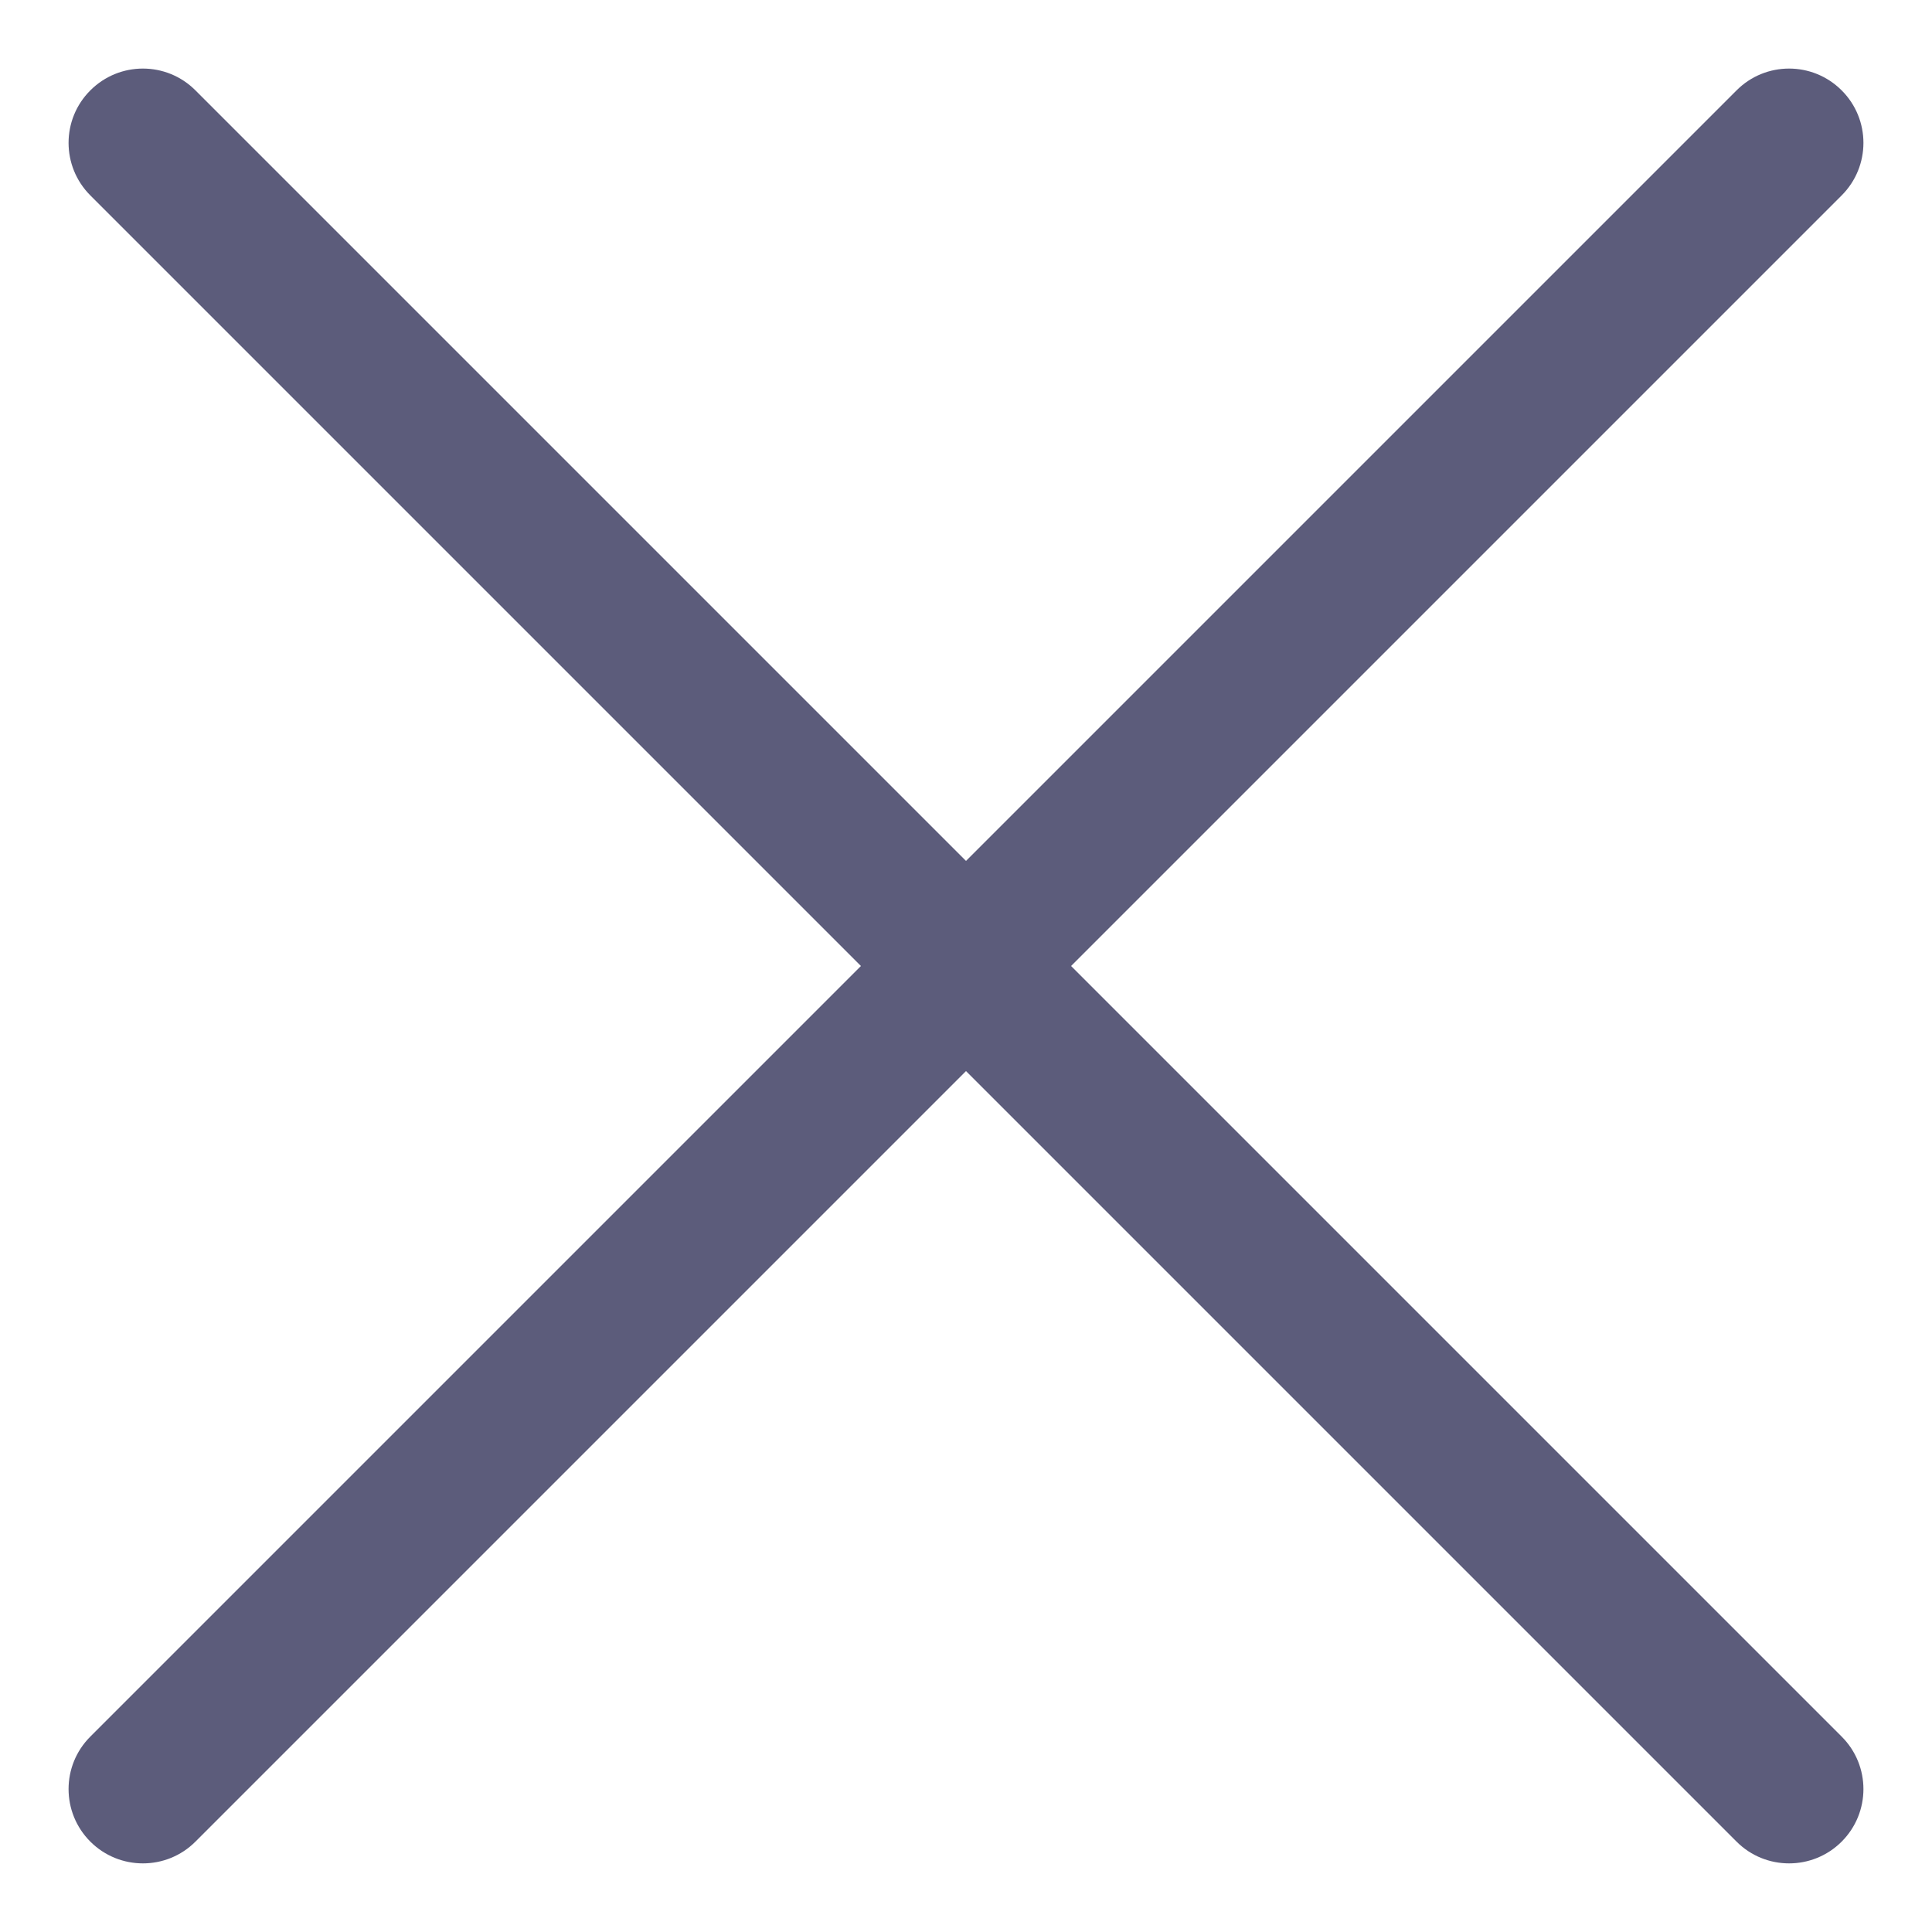
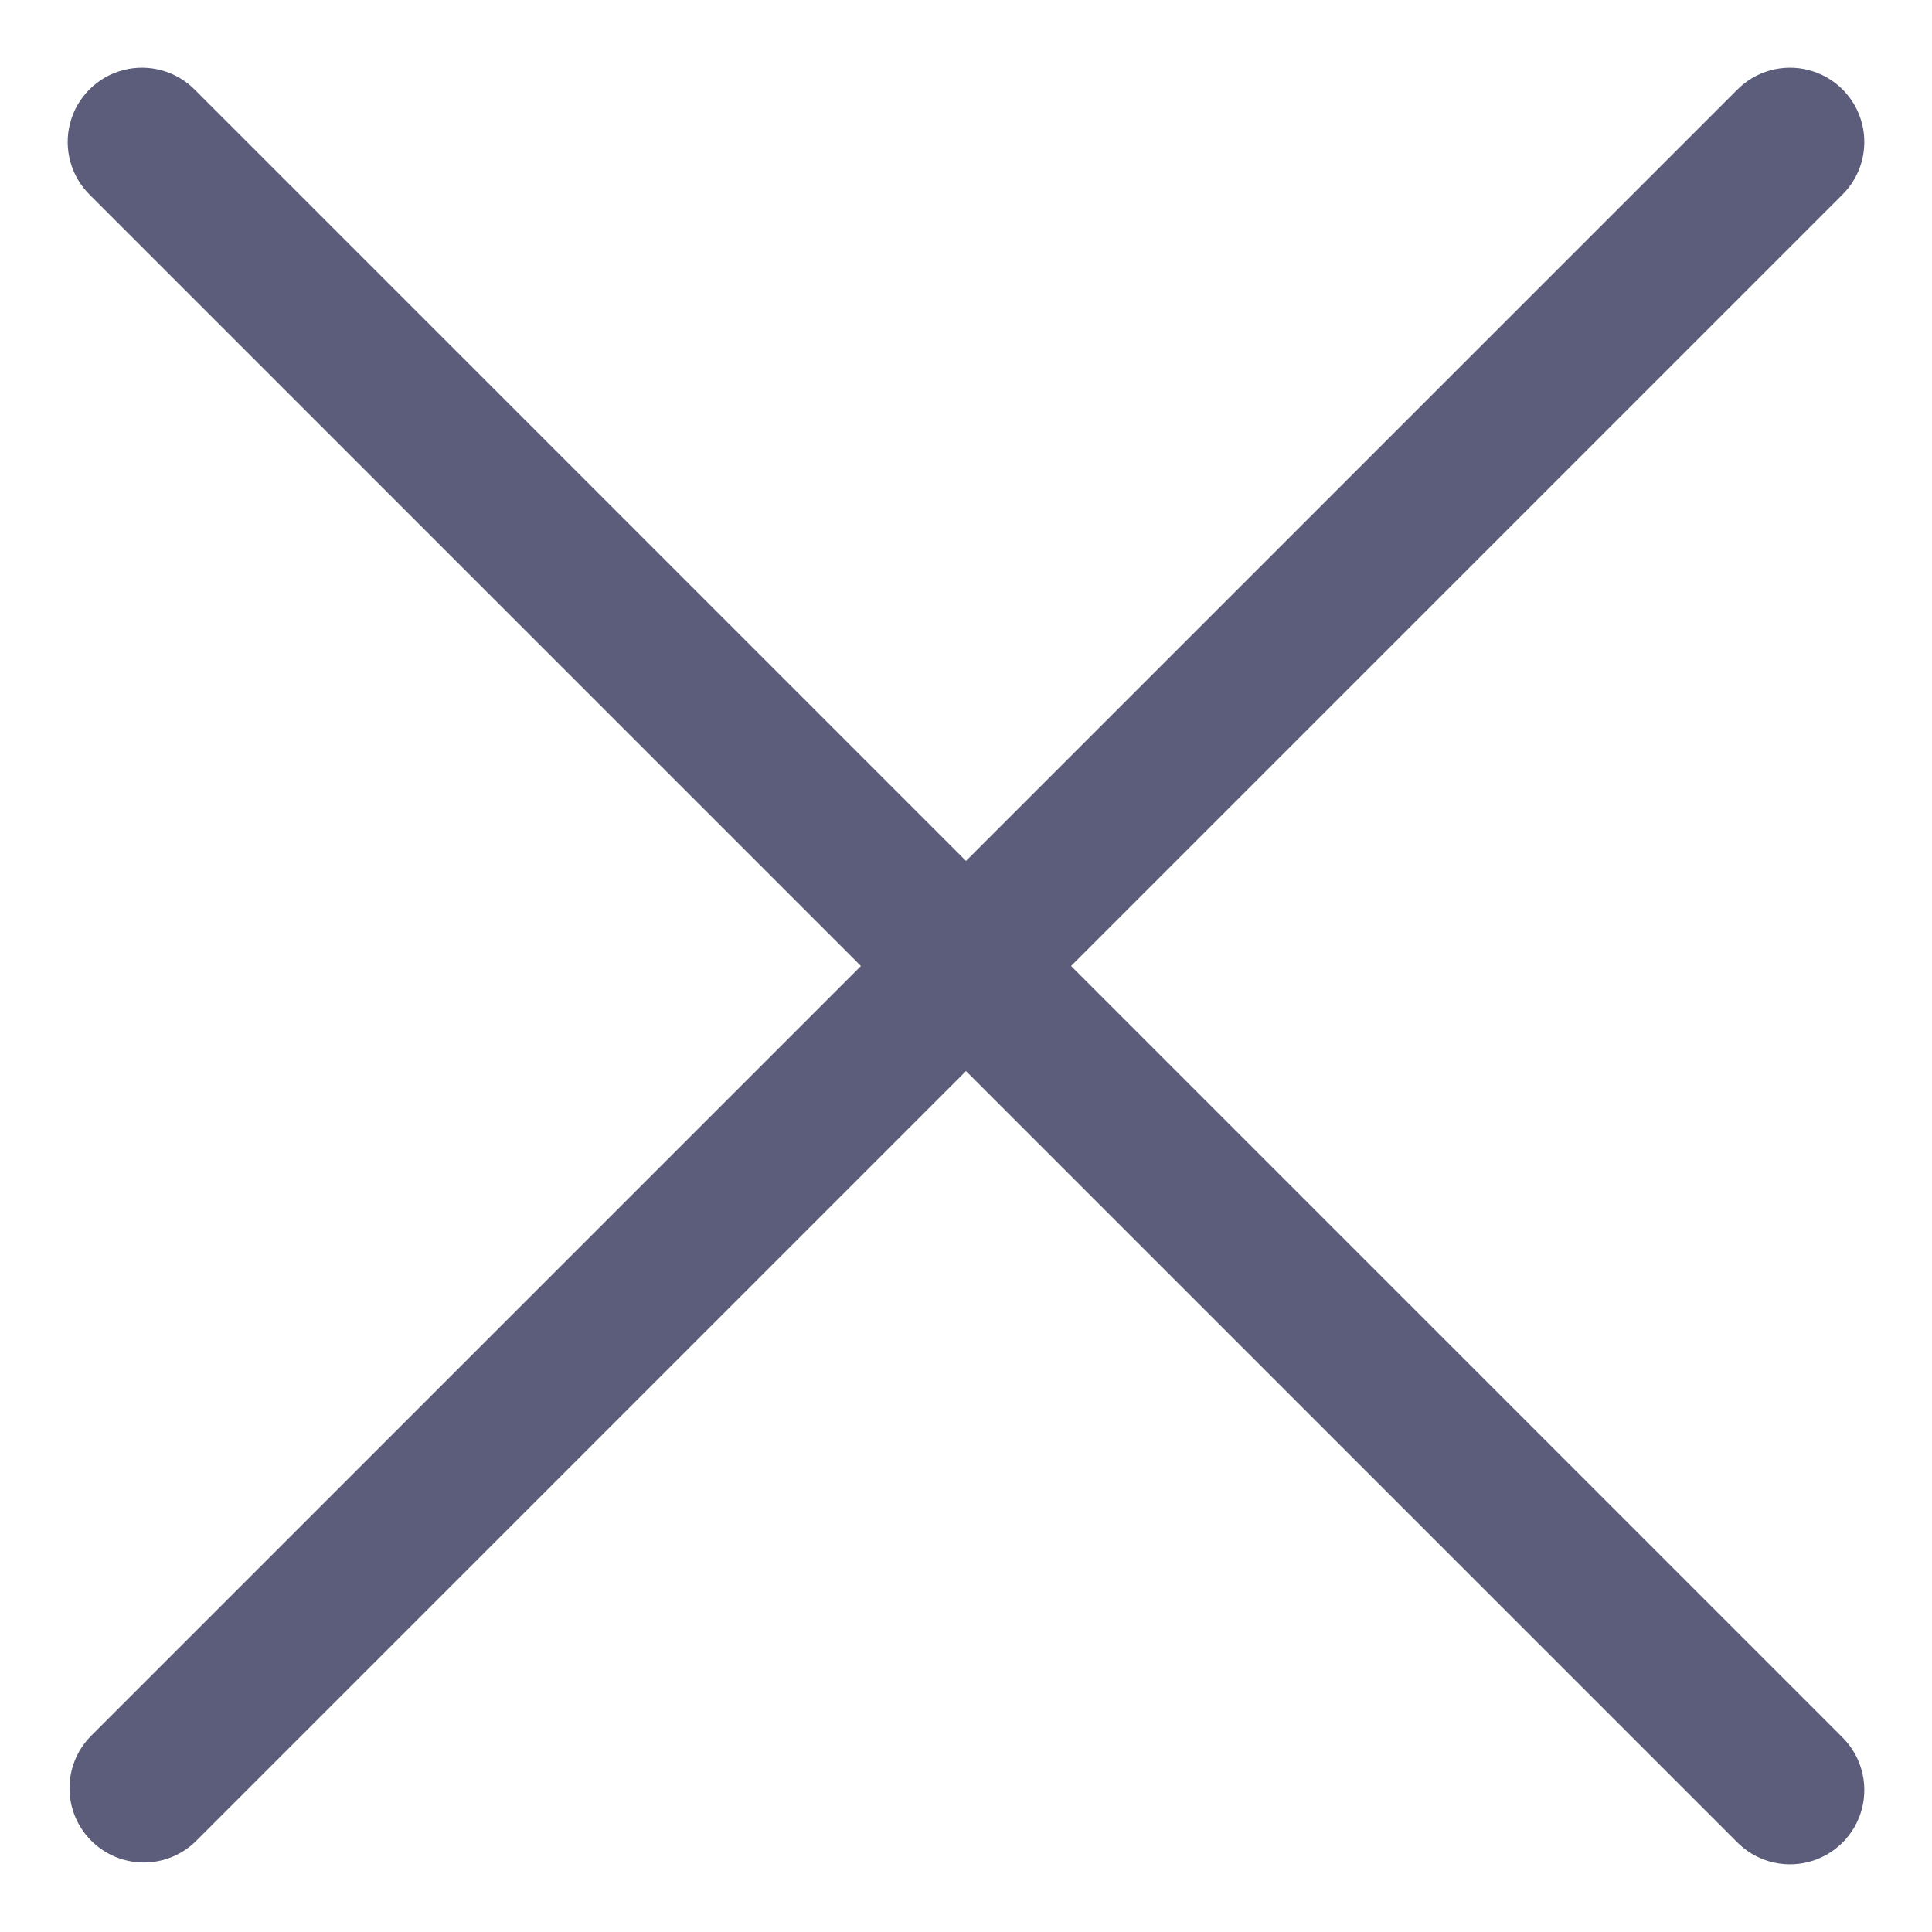
- <svg xmlns="http://www.w3.org/2000/svg" width="26" height="26" viewBox="0 0 26 26" fill="none">
-   <path fill-rule="evenodd" clip-rule="evenodd" d="M2.63 24.784C2.24 25.174 1.607 25.174 1.216 24.784C0.825 24.393 0.825 23.76 1.216 23.37L11.586 13L1.216 2.63C0.825 2.239 0.825 1.606 1.216 1.216C1.607 0.825 2.24 0.825 2.63 1.216L13 11.586L23.37 1.216C23.76 0.825 24.393 0.825 24.784 1.216C25.175 1.606 25.175 2.239 24.784 2.63L14.414 13L24.784 23.37C25.175 23.76 25.175 24.393 24.784 24.784C24.393 25.174 23.76 25.174 23.37 24.784L13 14.414L2.63 24.784Z" fill="#5C5C7B" />
+ <svg xmlns="http://www.w3.org/2000/svg" width="26" height="26" fill="none">
+   <path fill-rule="evenodd" clip-rule="evenodd" d="M2.63 24.784a1 1 0 01-1.414-1.414L11.586 13 1.216 2.63A1 1 0 112.63 1.216L13 11.586l10.37-10.37a1 1 0 111.414 1.414L14.414 13l10.37 10.37a1 1 0 11-1.414 1.414L13 14.414 2.63 24.784z" fill="#5C5C7B" />
</svg>
